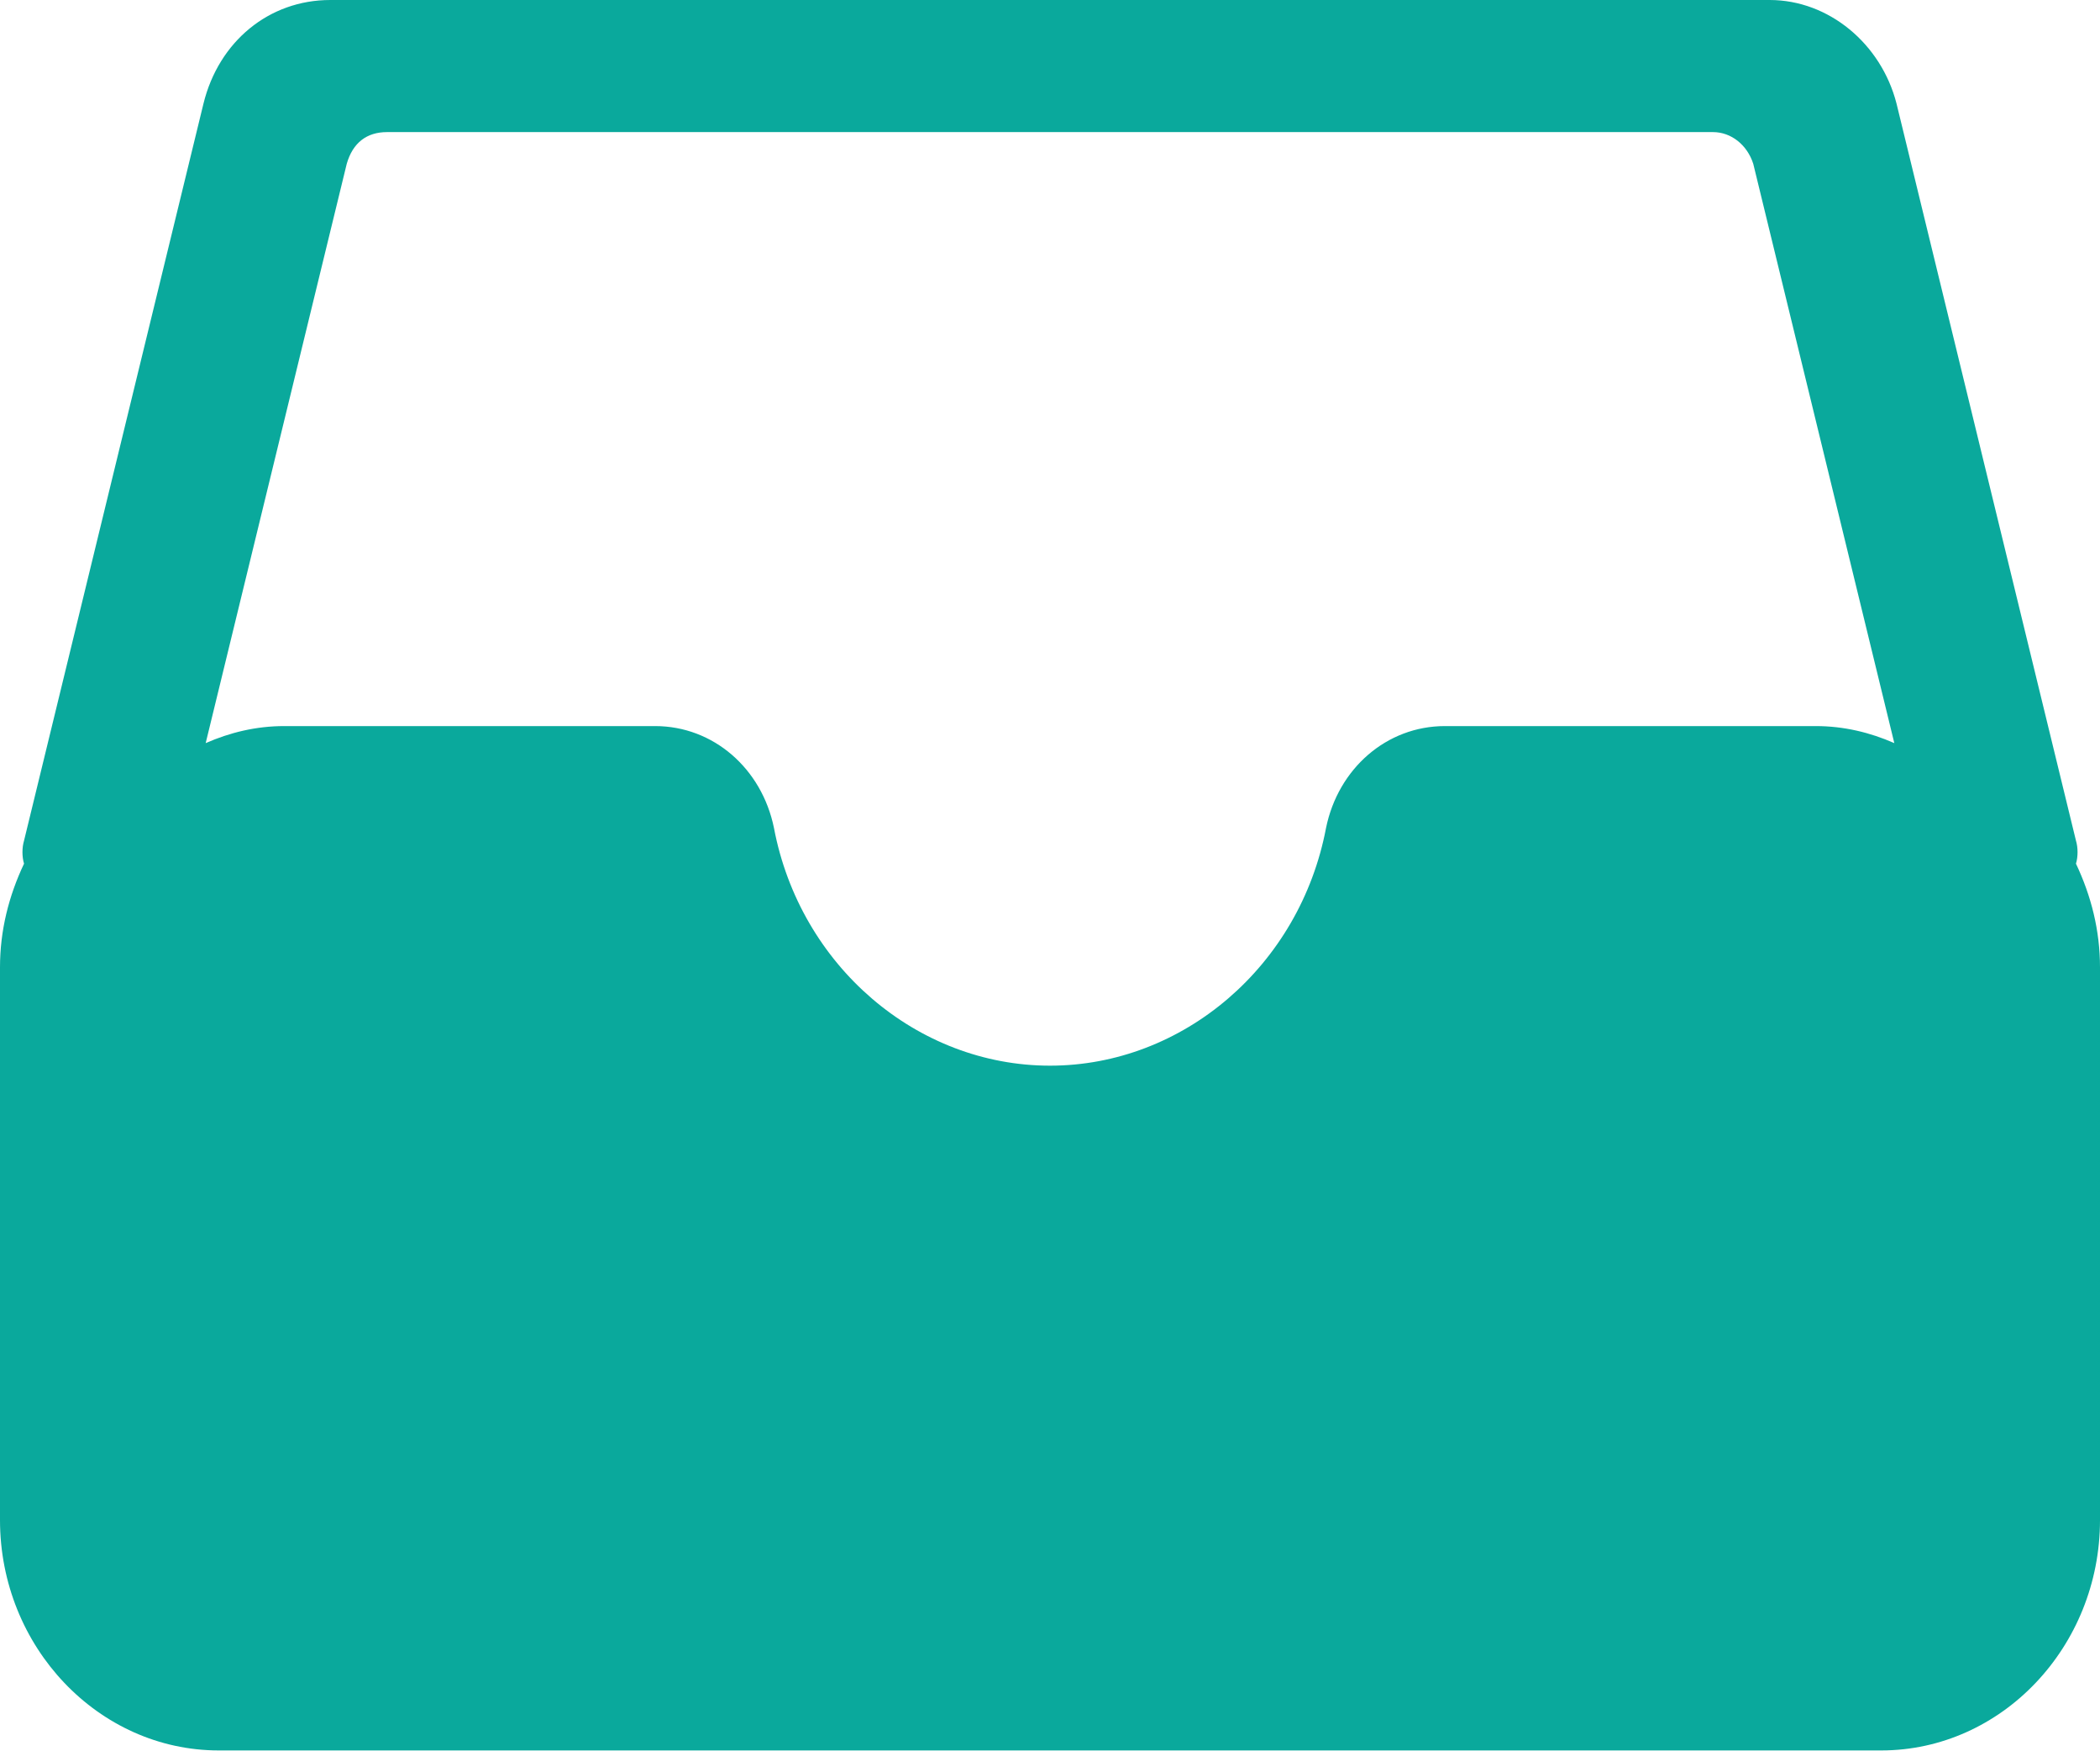
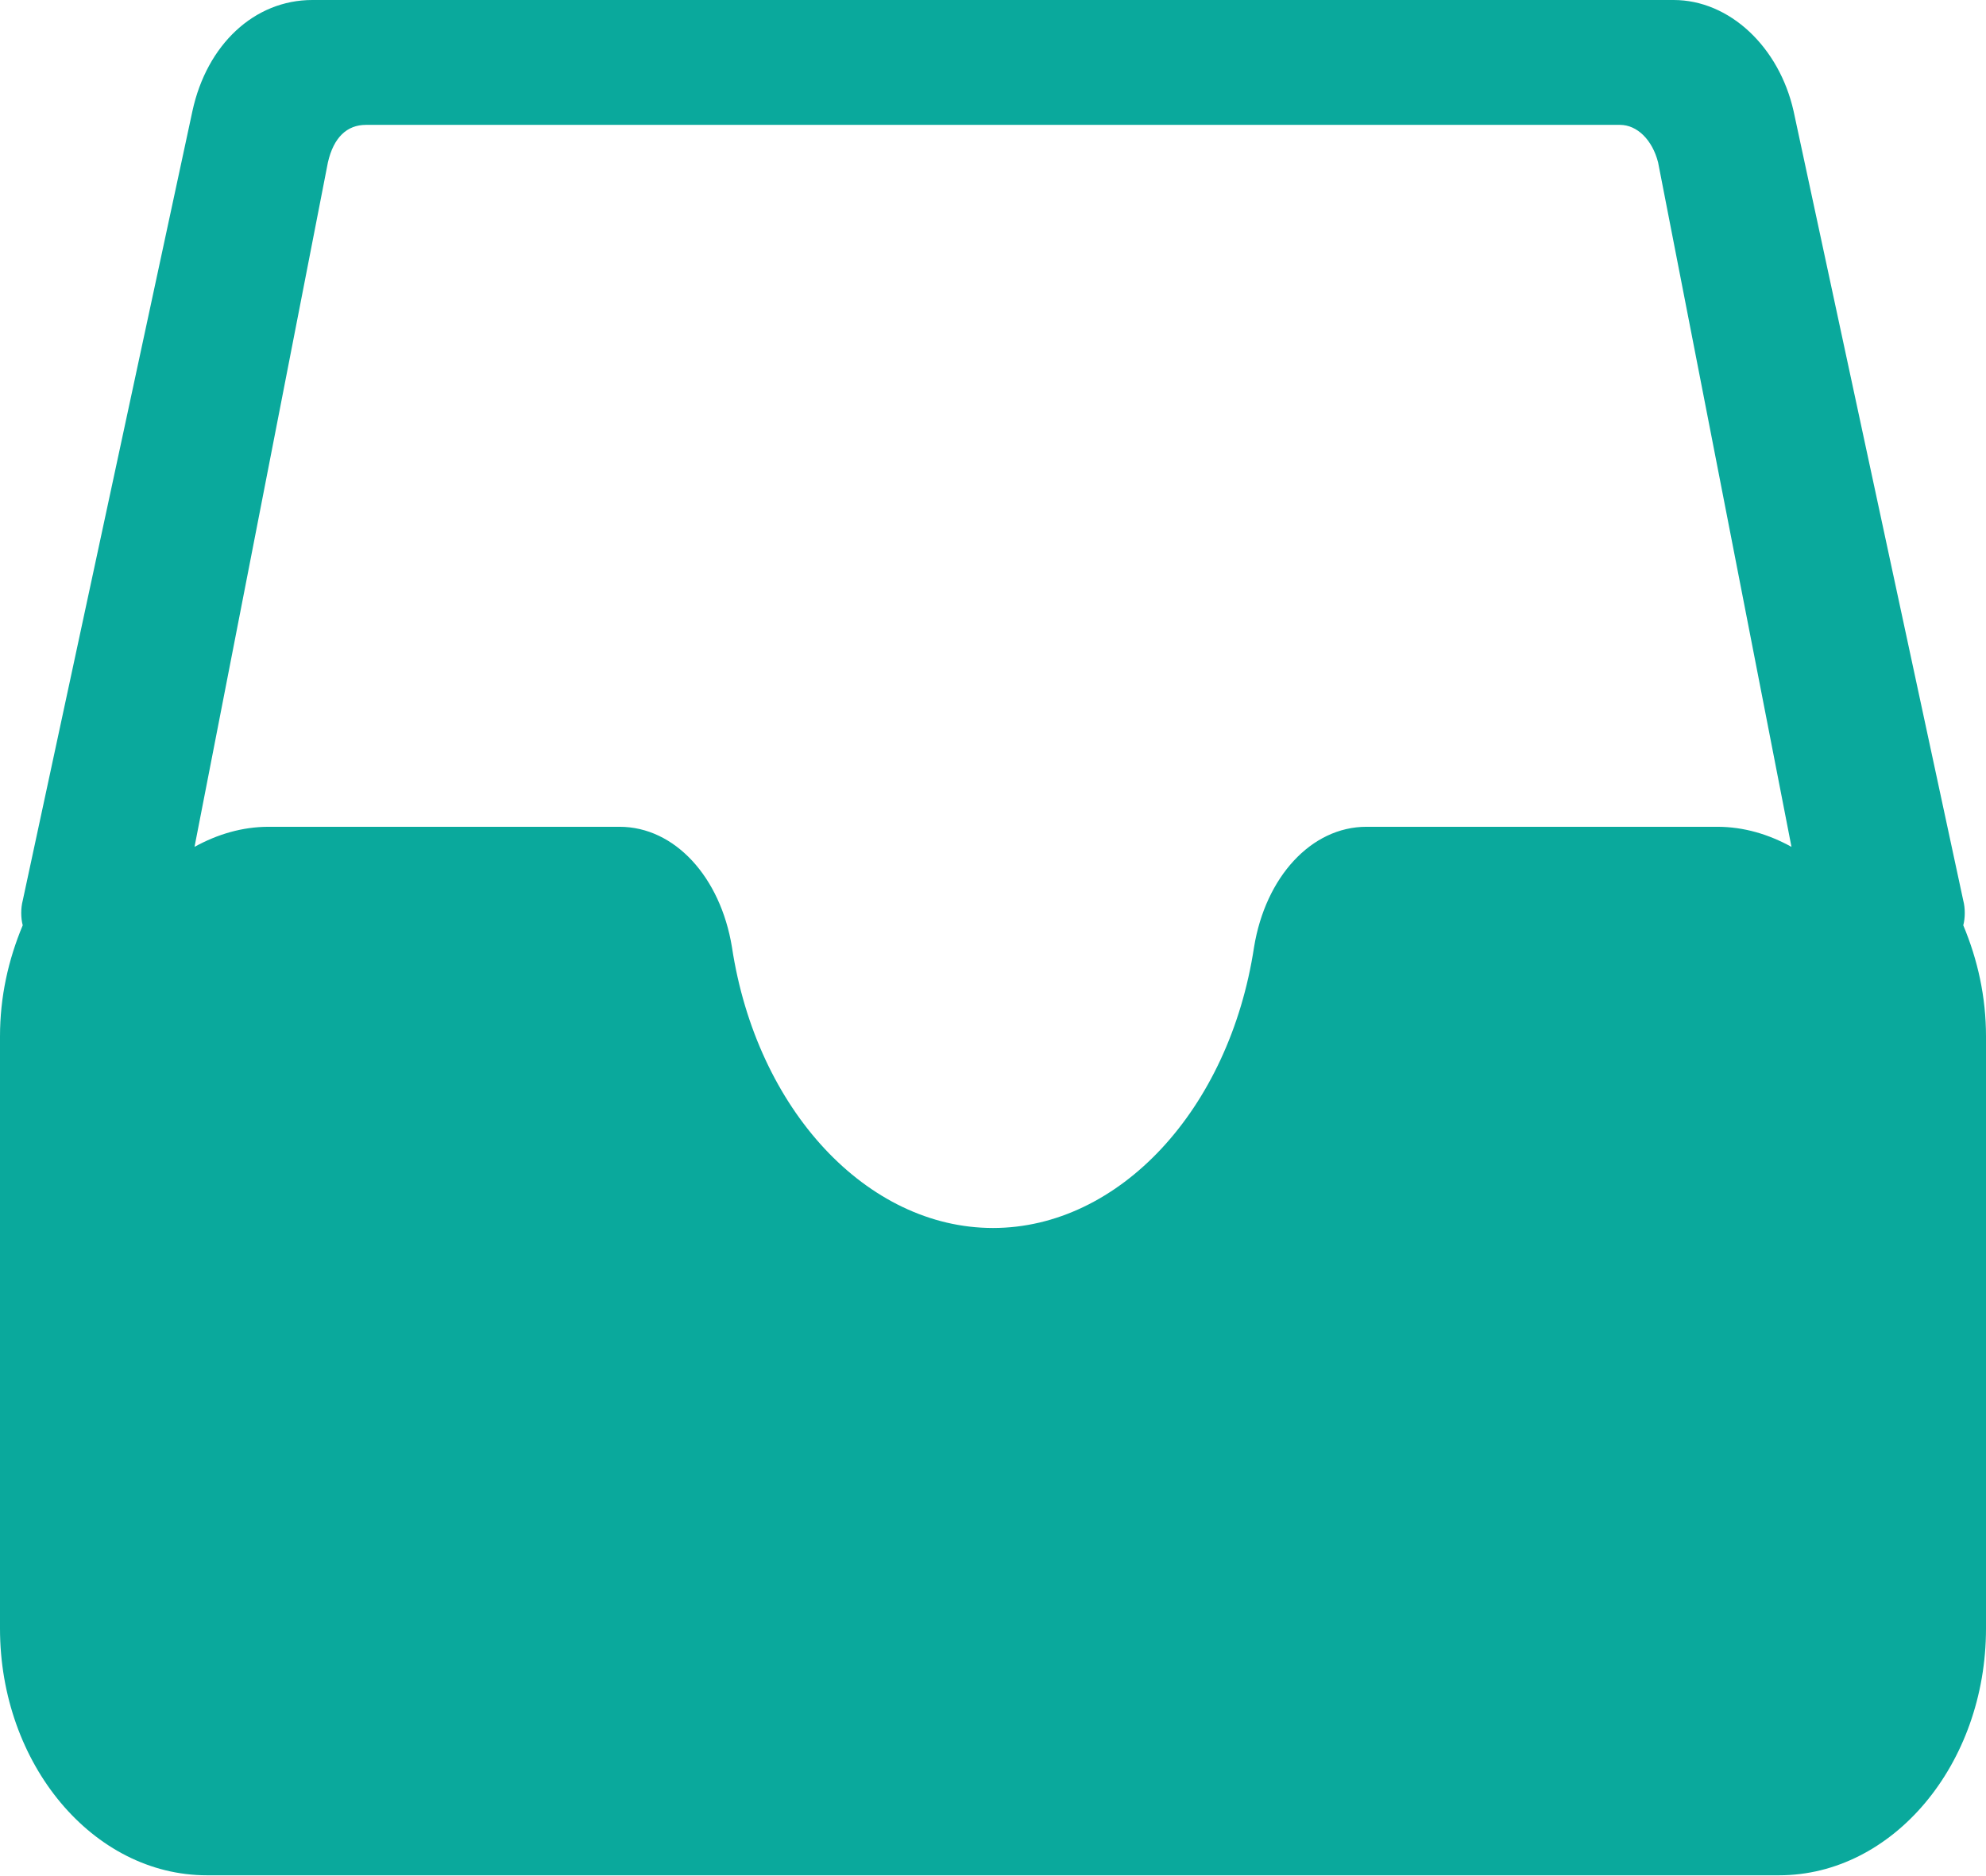
- <svg xmlns="http://www.w3.org/2000/svg" width="18px" height="15px" viewBox="0 0 18 15" version="1.1">
+ <svg xmlns="http://www.w3.org/2000/svg" width="18px" height="17px" viewBox="0 0 18 17" version="1.1">
  <g id="Page-1" stroke="none" stroke-width="1" fill="none" fill-rule="evenodd">
    <g id="inbox-file" fill="#0AA99C" fill-rule="nonzero">
-       <path d="M17.794,7.401 C17.812,7.342 17.812,7.263 17.794,7.204 L16.256,0.888 C16.125,0.375 15.675,0 15.169,0 L2.831,0 C2.306,0 1.875,0.355 1.744,0.888 L0.206,7.204 C0.188,7.263 0.188,7.342 0.206,7.401 C0.075,7.678 0,7.974 0,8.289 L0,13.026 C0,14.112 0.844,15 1.875,15 L16.125,15 C17.156,15 18,14.112 18,13.026 L18,8.289 C18,7.974 17.925,7.678 17.794,7.401 Z M2.972,1.404 C3.024,1.222 3.145,1.132 3.317,1.132 L14.683,1.132 C14.838,1.132 14.976,1.241 15.028,1.404 L16.237,6.368 C16.03,6.277 15.805,6.222 15.564,6.222 L12.385,6.222 C11.885,6.222 11.47,6.586 11.366,7.095 C11.142,8.277 10.14,9.132 9,9.132 C7.86,9.132 6.858,8.277 6.634,7.095 C6.53,6.586 6.115,6.222 5.615,6.222 L2.436,6.222 C2.195,6.222 1.97,6.277 1.763,6.368 M17.25,13.026 C17.25,13.678 16.744,14.211 16.125,14.211 L1.875,14.211 C1.256,14.211 0.75,13.678 0.75,13.026 L0.75,8.289 C0.75,7.638 1.256,7.105 1.875,7.105 L5.325,7.105 C5.513,7.105 5.644,7.224 5.681,7.421 C6.019,9.059 7.406,10.263 9,10.263 C10.594,10.263 11.981,9.059 12.319,7.421 C12.356,7.224 12.506,7.105 12.675,7.105 L16.125,7.105 C16.744,7.105 17.25,7.638 17.25,8.289 L17.25,13.026 Z M17.25,13.026 C17.25,13.678 16.744,14.211 16.125,14.211 L1.875,14.211 C1.256,14.211 0.75,13.678 0.75,13.026 L0.75,8.289 C0.75,7.638 1.256,7.105 1.875,7.105 L5.325,7.105 C5.513,7.105 5.644,7.224 5.681,7.421 C6.019,9.059 7.406,10.263 9,10.263 C10.594,10.263 11.981,9.059 12.319,7.421 C12.356,7.224 12.506,7.105 12.675,7.105 L16.125,7.105 C16.744,7.105 17.25,7.638 17.25,8.289 L17.25,13.026 Z" id="Shape" />
+       <path d="M17.794,8.388 C17.812,8.321 17.812,8.232 17.794,8.164 L16.256,1.007 C16.125,0.425 15.675,0 15.169,0 L2.831,0 C2.306,0 1.875,0.403 1.744,1.007 L0.206,8.164 C0.188,8.232 0.188,8.321 0.206,8.388 C0.075,8.701 0,9.037 0,9.395 L0,14.763 C0,15.993 0.844,17 1.875,17 L16.125,17 C17.156,17 18,15.993 18,14.763 L18,9.395 C18,9.037 17.925,8.701 17.794,8.388 Z M2.972,1.472 C3.024,1.245 3.145,1.132 3.317,1.132 L14.683,1.132 C14.838,1.132 14.976,1.268 15.028,1.472 L16.237,7.677 C16.03,7.563 15.805,7.495 15.564,7.495 L12.385,7.495 C11.885,7.495 11.47,7.95 11.366,8.586 C11.142,10.063 10.14,11.132 9,11.132 C7.86,11.132 6.858,10.063 6.634,8.586 C6.53,7.95 6.115,7.495 5.615,7.495 L2.436,7.495 C2.195,7.495 1.97,7.563 1.763,7.677 M17.25,15.026 C17.25,15.678 16.744,16.211 16.125,16.211 L1.875,16.211 C1.256,16.211 0.75,15.678 0.75,15.026 L0.75,10.289 C0.75,9.638 1.256,9.105 1.875,9.105 L5.325,9.105 C5.513,9.105 5.644,9.224 5.681,9.421 C6.019,11.059 7.406,12.263 9,12.263 C10.594,12.263 11.981,11.059 12.319,9.421 C12.356,9.224 12.506,9.105 12.675,9.105 L16.125,9.105 C16.744,9.105 17.25,9.638 17.25,10.289 L17.25,15.026 Z M17.25,15.026 C17.25,15.678 16.744,16.211 16.125,16.211 L1.875,16.211 C1.256,16.211 0.75,15.678 0.75,15.026 L0.75,10.289 C0.75,9.638 1.256,9.105 1.875,9.105 L5.325,9.105 C5.513,9.105 5.644,9.224 5.681,9.421 C6.019,11.059 7.406,12.263 9,12.263 C10.594,12.263 11.981,11.059 12.319,9.421 C12.356,9.224 12.506,9.105 12.675,9.105 L16.125,9.105 C16.744,9.105 17.25,9.638 17.25,10.289 L17.25,15.026 Z" id="Shape" />
    </g>
  </g>
</svg>
